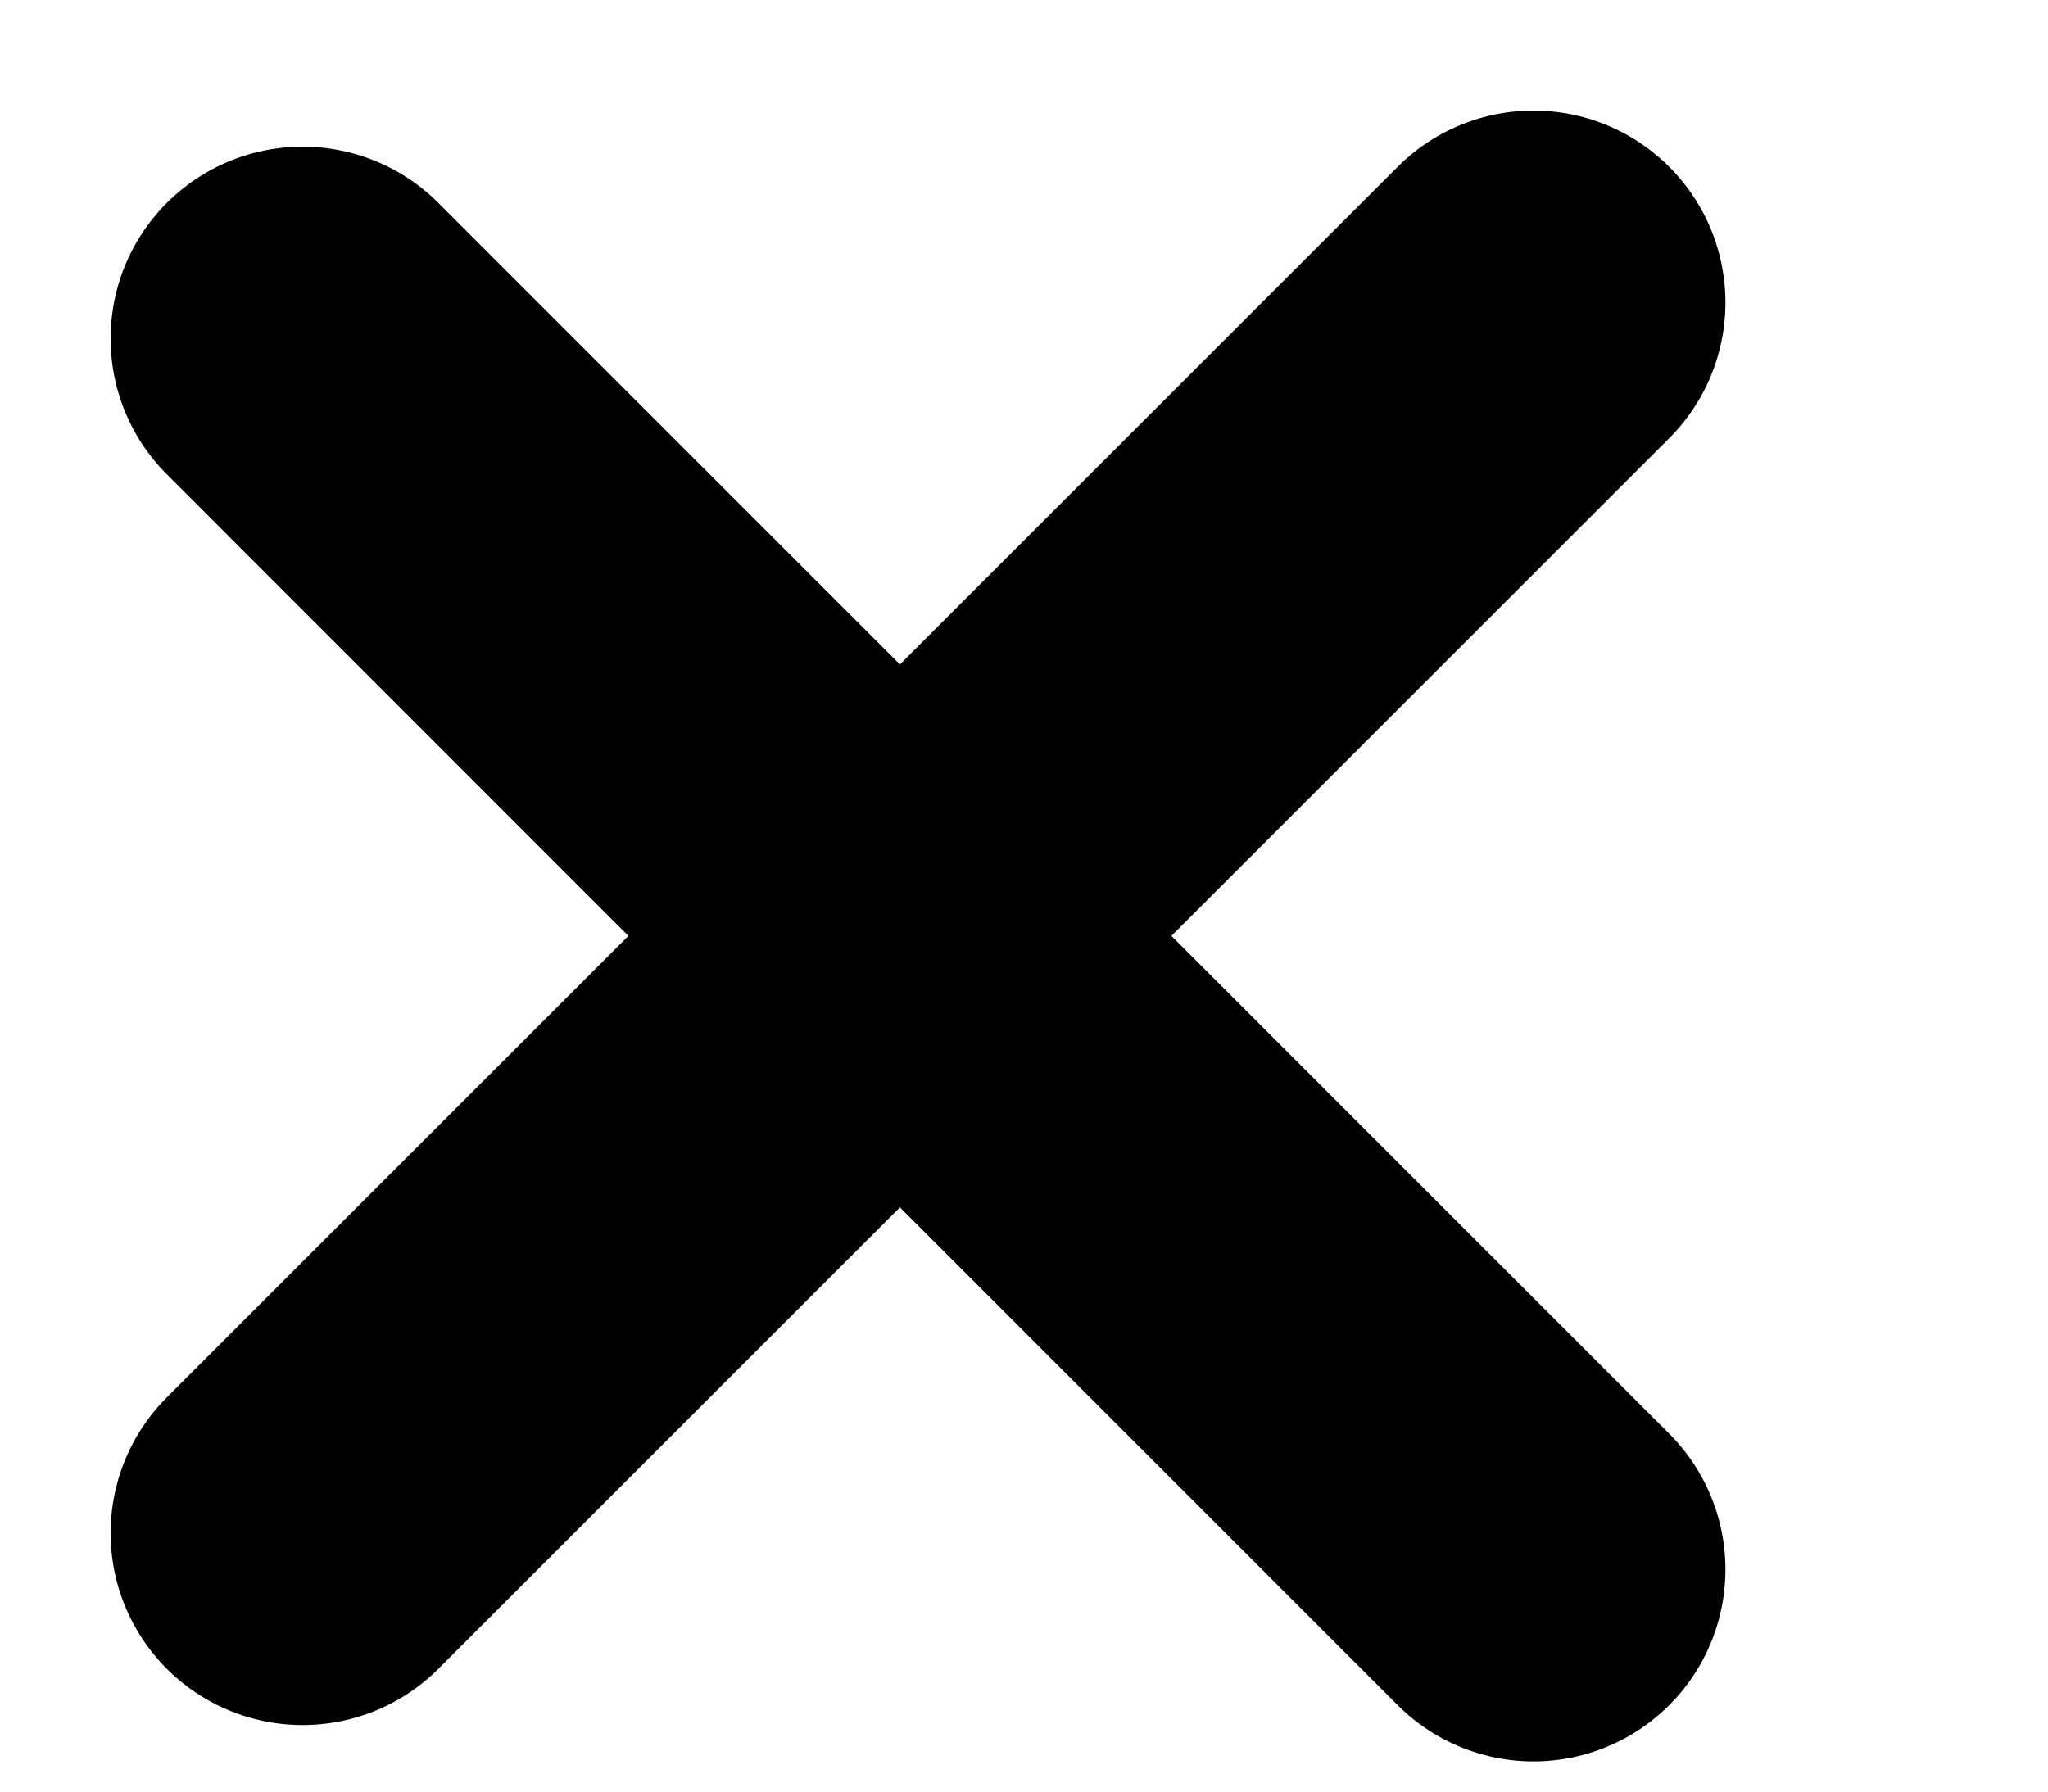
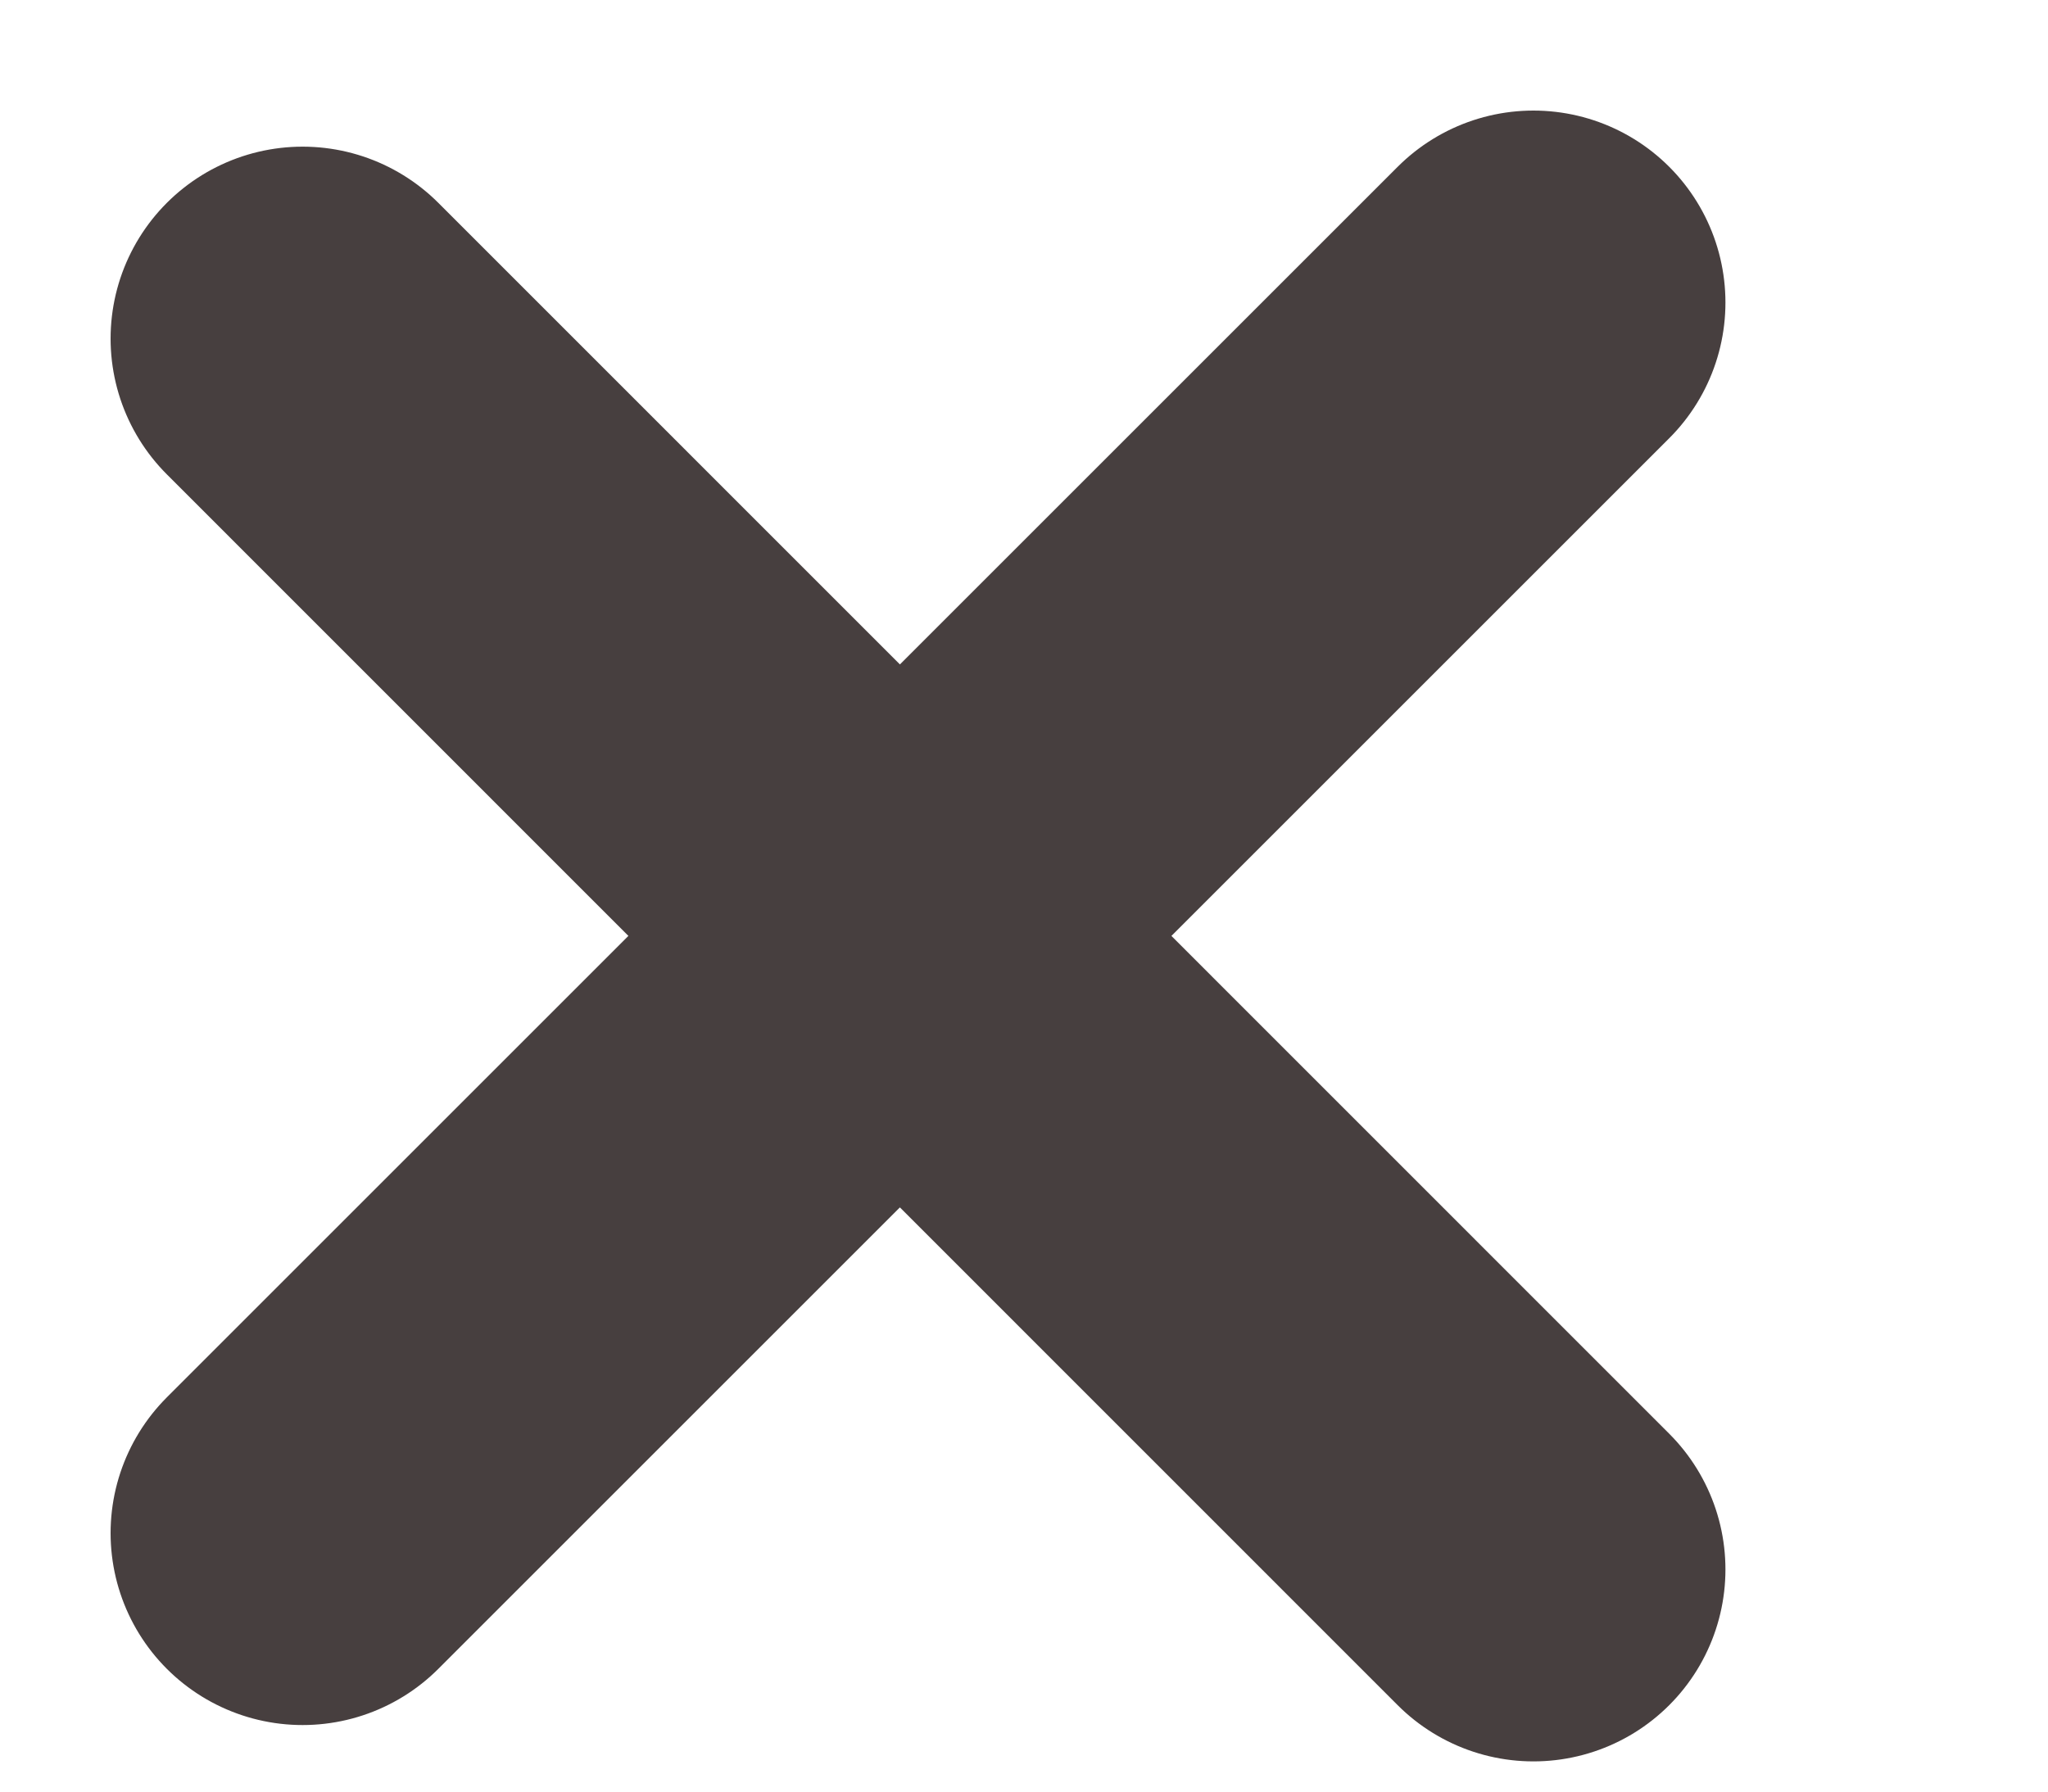
<svg xmlns="http://www.w3.org/2000/svg" width="8" height="7" viewBox="0 0 8 7" fill="none">
-   <path stroke="#000" stroke-width="1.5" stroke-linecap="round" d="M1.182 5.99L5.99 1.182m0 4.95L1.182 1.323" />
+   <path stroke="#473f3f" stroke-width="1.5" stroke-linecap="round" d="M1.182 5.99L5.99 1.182m0 4.95L1.182 1.323" />
</svg>
